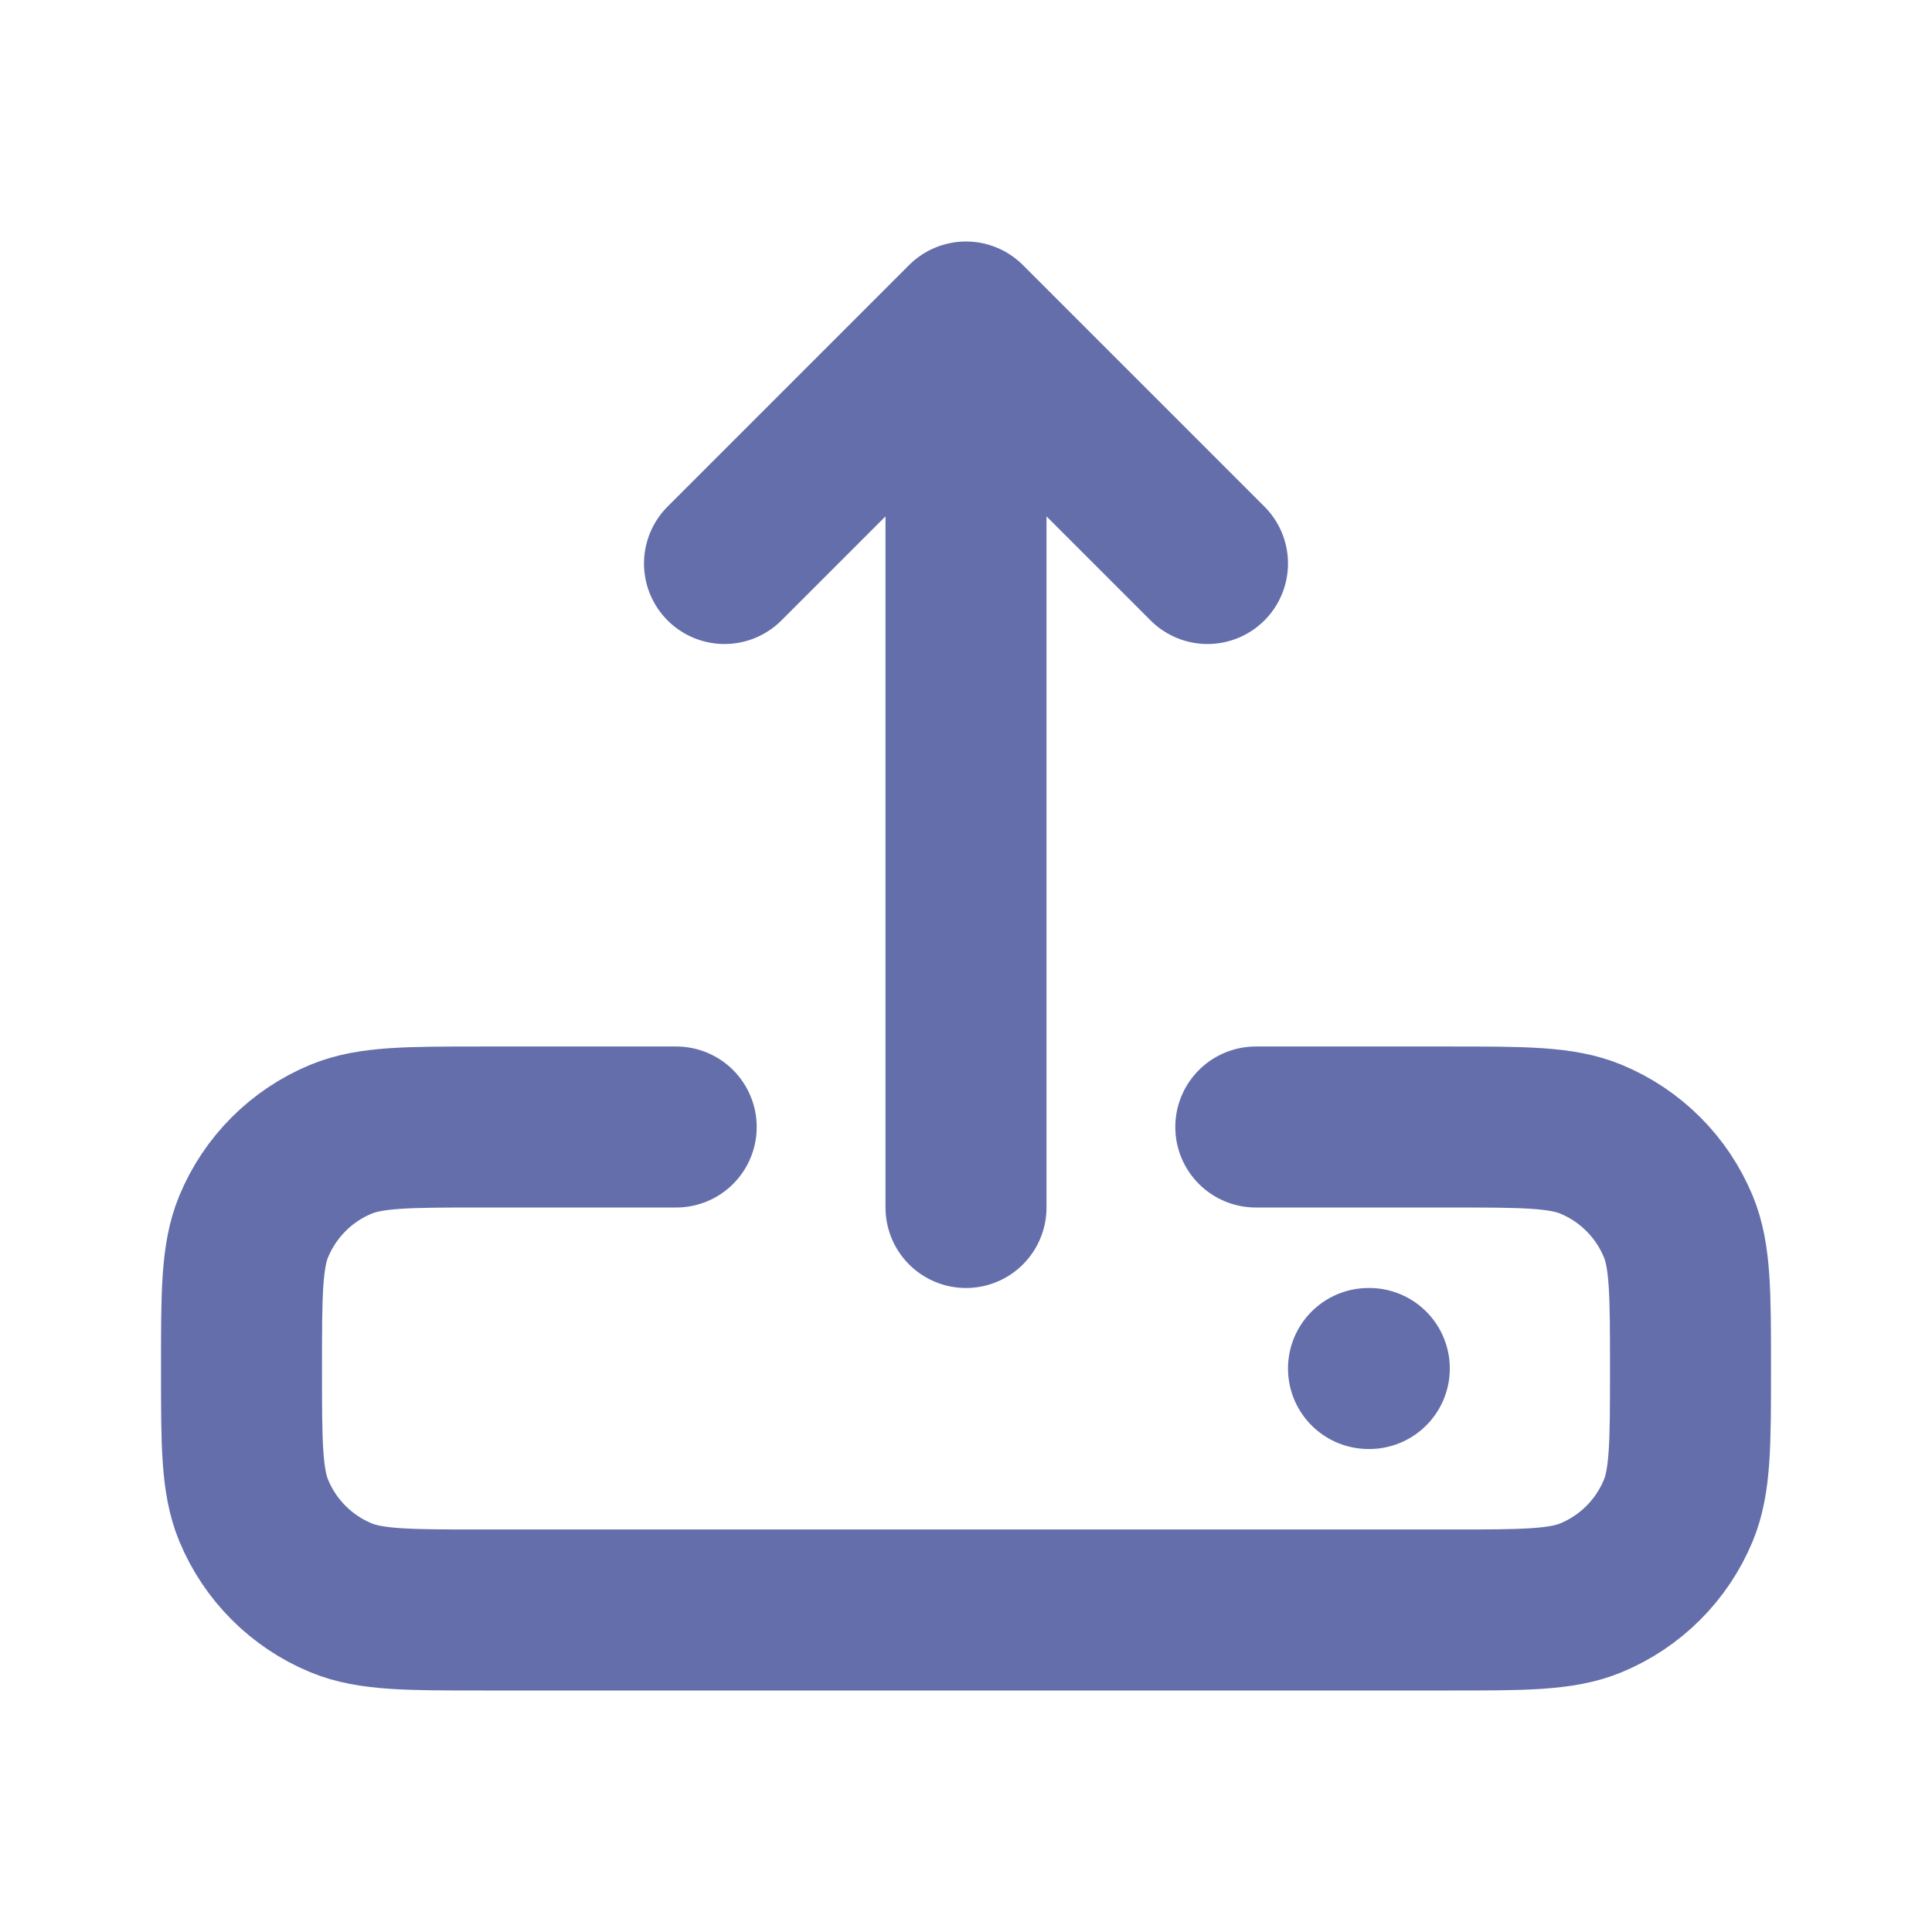
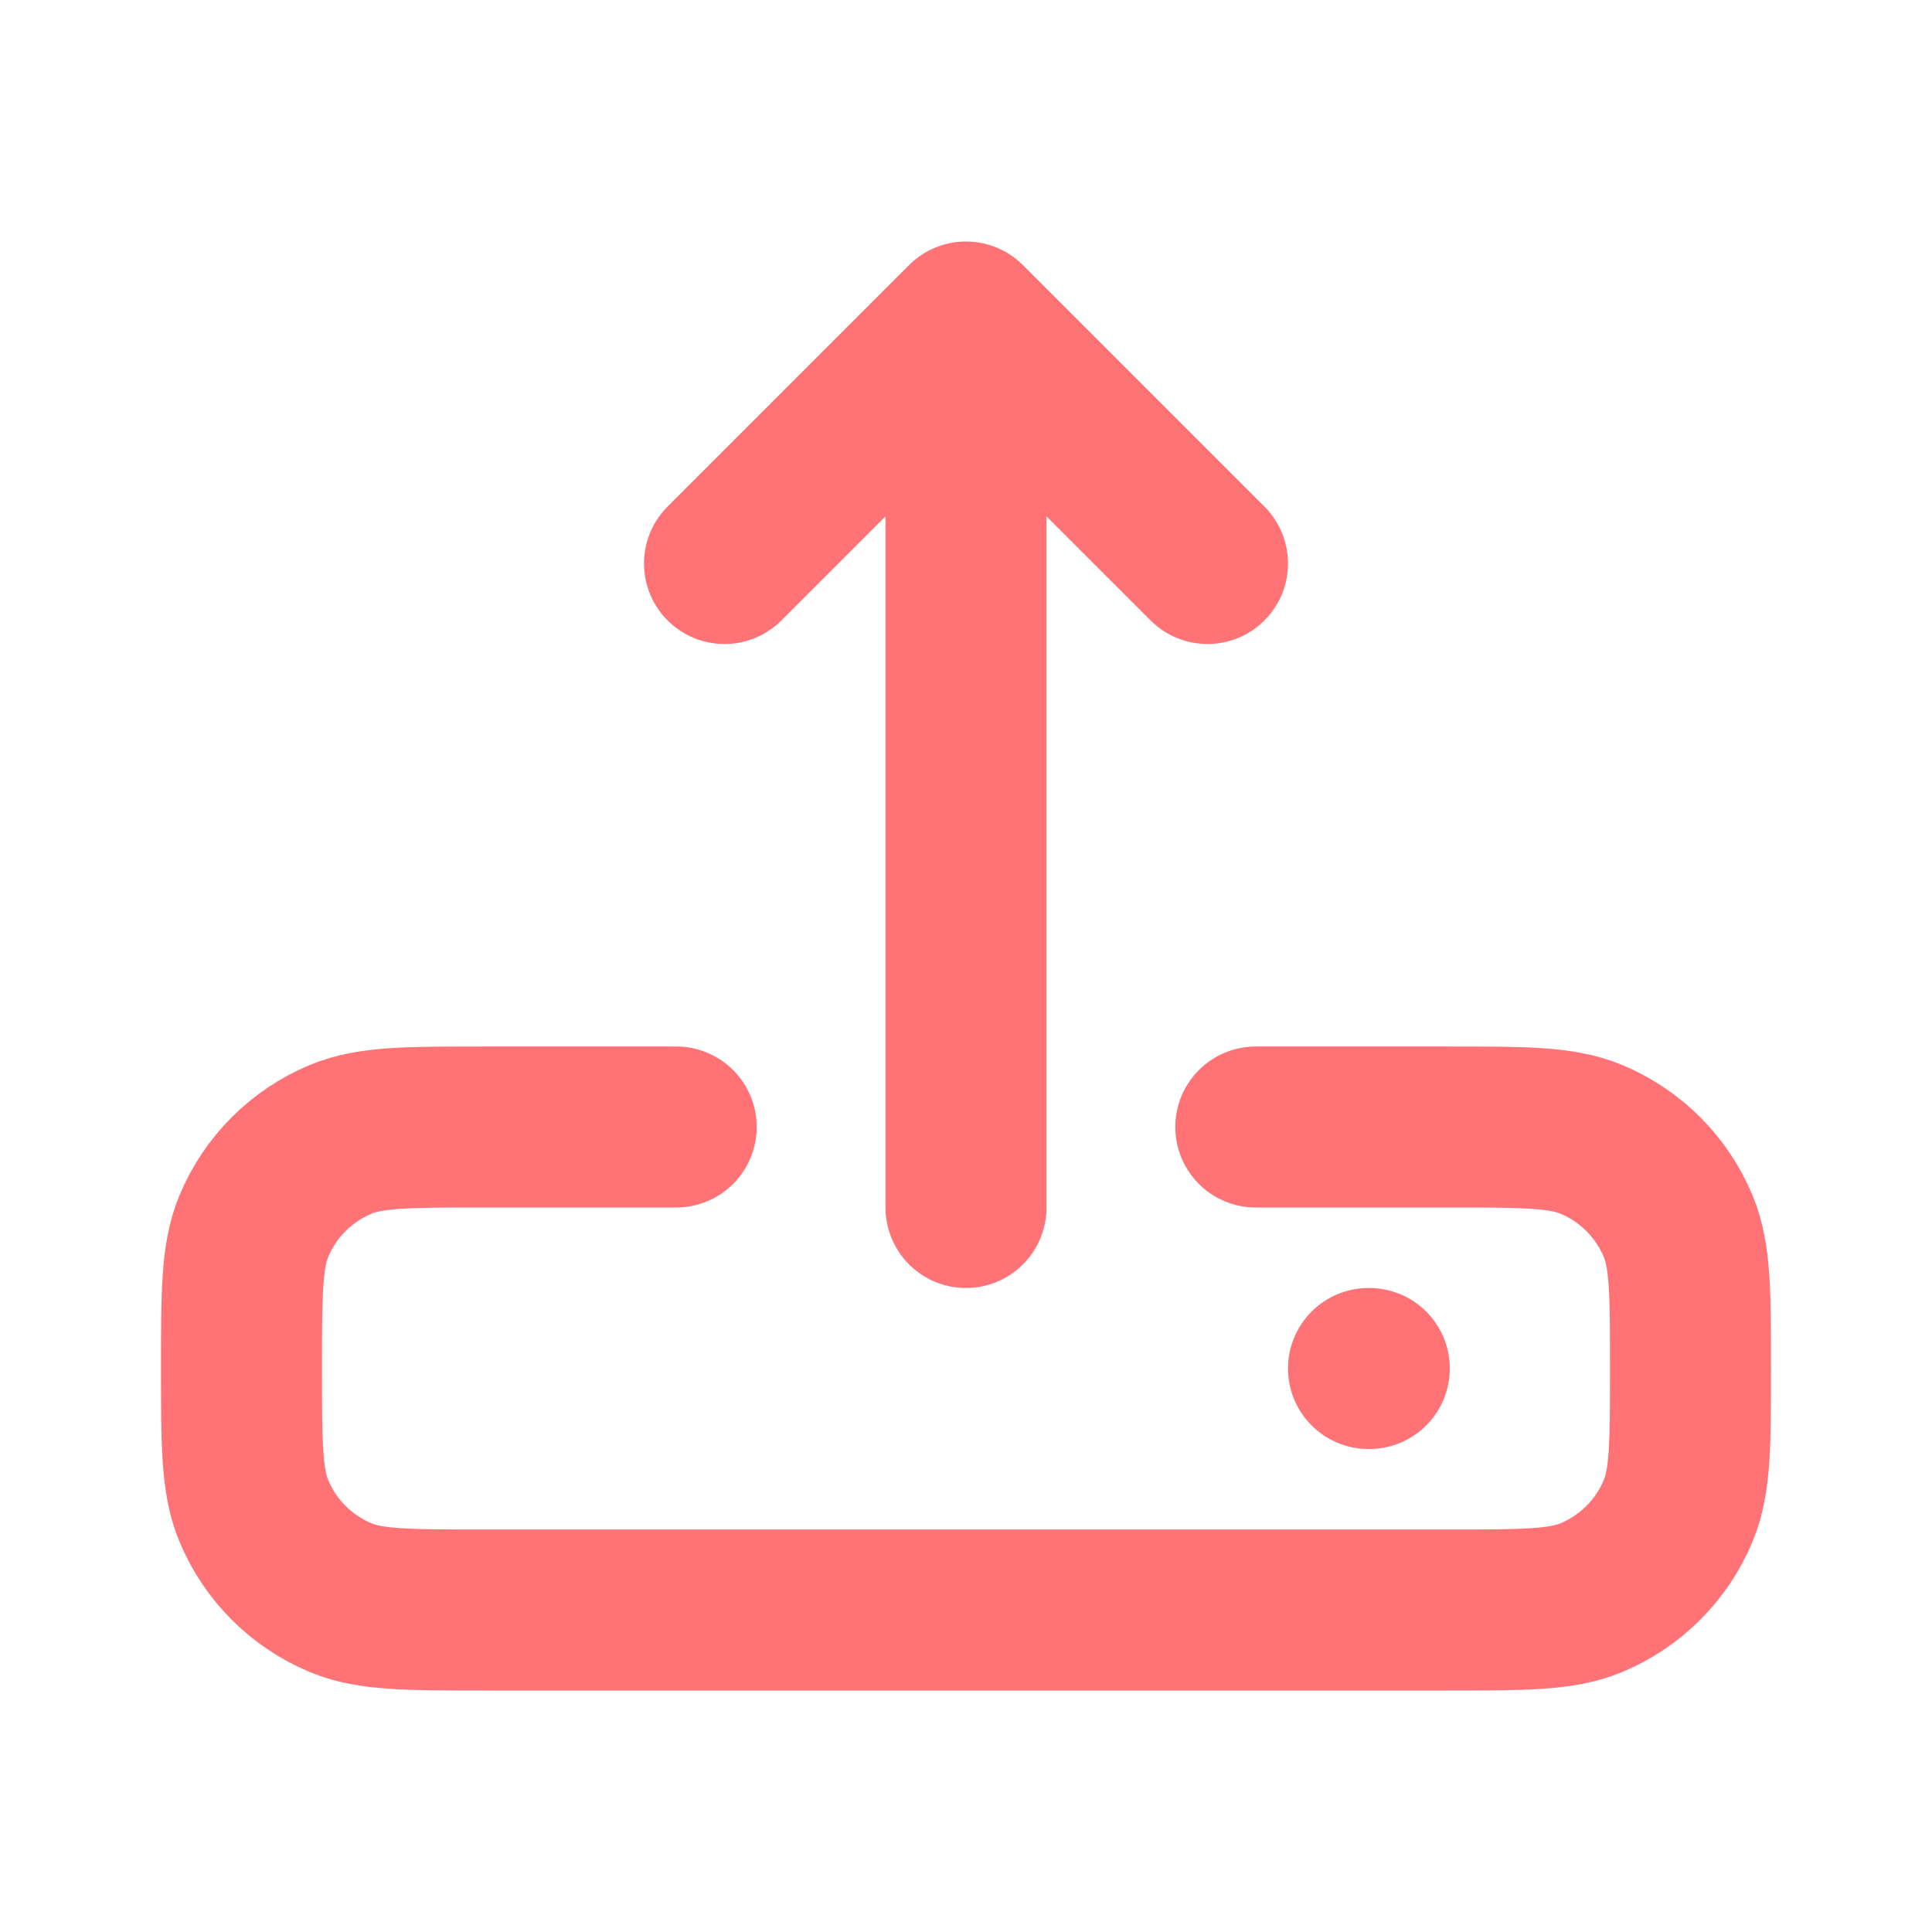
- <svg xmlns="http://www.w3.org/2000/svg" width="100px" height="100px" viewBox="0 0 24 24" fill="none">
-   <path d="M17 17H17.01M15.6 14H18C18.932 14 19.398 14 19.765 14.152C20.255 14.355 20.645 14.745 20.848 15.235C21 15.602 21 16.068 21 17C21 17.932 21 18.398 20.848 18.765C20.645 19.255 20.255 19.645 19.765 19.848C19.398 20 18.932 20 18 20H6C5.068 20 4.602 20 4.235 19.848C3.745 19.645 3.355 19.255 3.152 18.765C3 18.398 3 17.932 3 17C3 16.068 3 15.602 3.152 15.235C3.355 14.745 3.745 14.355 4.235 14.152C4.602 14 5.068 14 6 14H8.4M12 15V4M12 4L15 7M12 4L9 7" stroke="#636EAB" stroke-width="2" stroke-linecap="round" stroke-linejoin="round" />
+ <svg xmlns="http://www.w3.org/2000/svg" width="140px" height="140px" viewBox="0 0 24 24" fill="none">
+   <path d="M17 17H17.01M15.6 14H18C18.932 14 19.398 14 19.765 14.152C20.255 14.355 20.645 14.745 20.848 15.235C21 15.602 21 16.068 21 17C21 17.932 21 18.398 20.848 18.765C20.645 19.255 20.255 19.645 19.765 19.848C19.398 20 18.932 20 18 20H6C5.068 20 4.602 20 4.235 19.848C3.745 19.645 3.355 19.255 3.152 18.765C3 18.398 3 17.932 3 17C3 16.068 3 15.602 3.152 15.235C3.355 14.745 3.745 14.355 4.235 14.152C4.602 14 5.068 14 6 14H8.4M12 15V4M12 4L15 7M12 4L9 7" stroke="#FF7377" stroke-width="2" stroke-linecap="round" stroke-linejoin="round" />
</svg>
